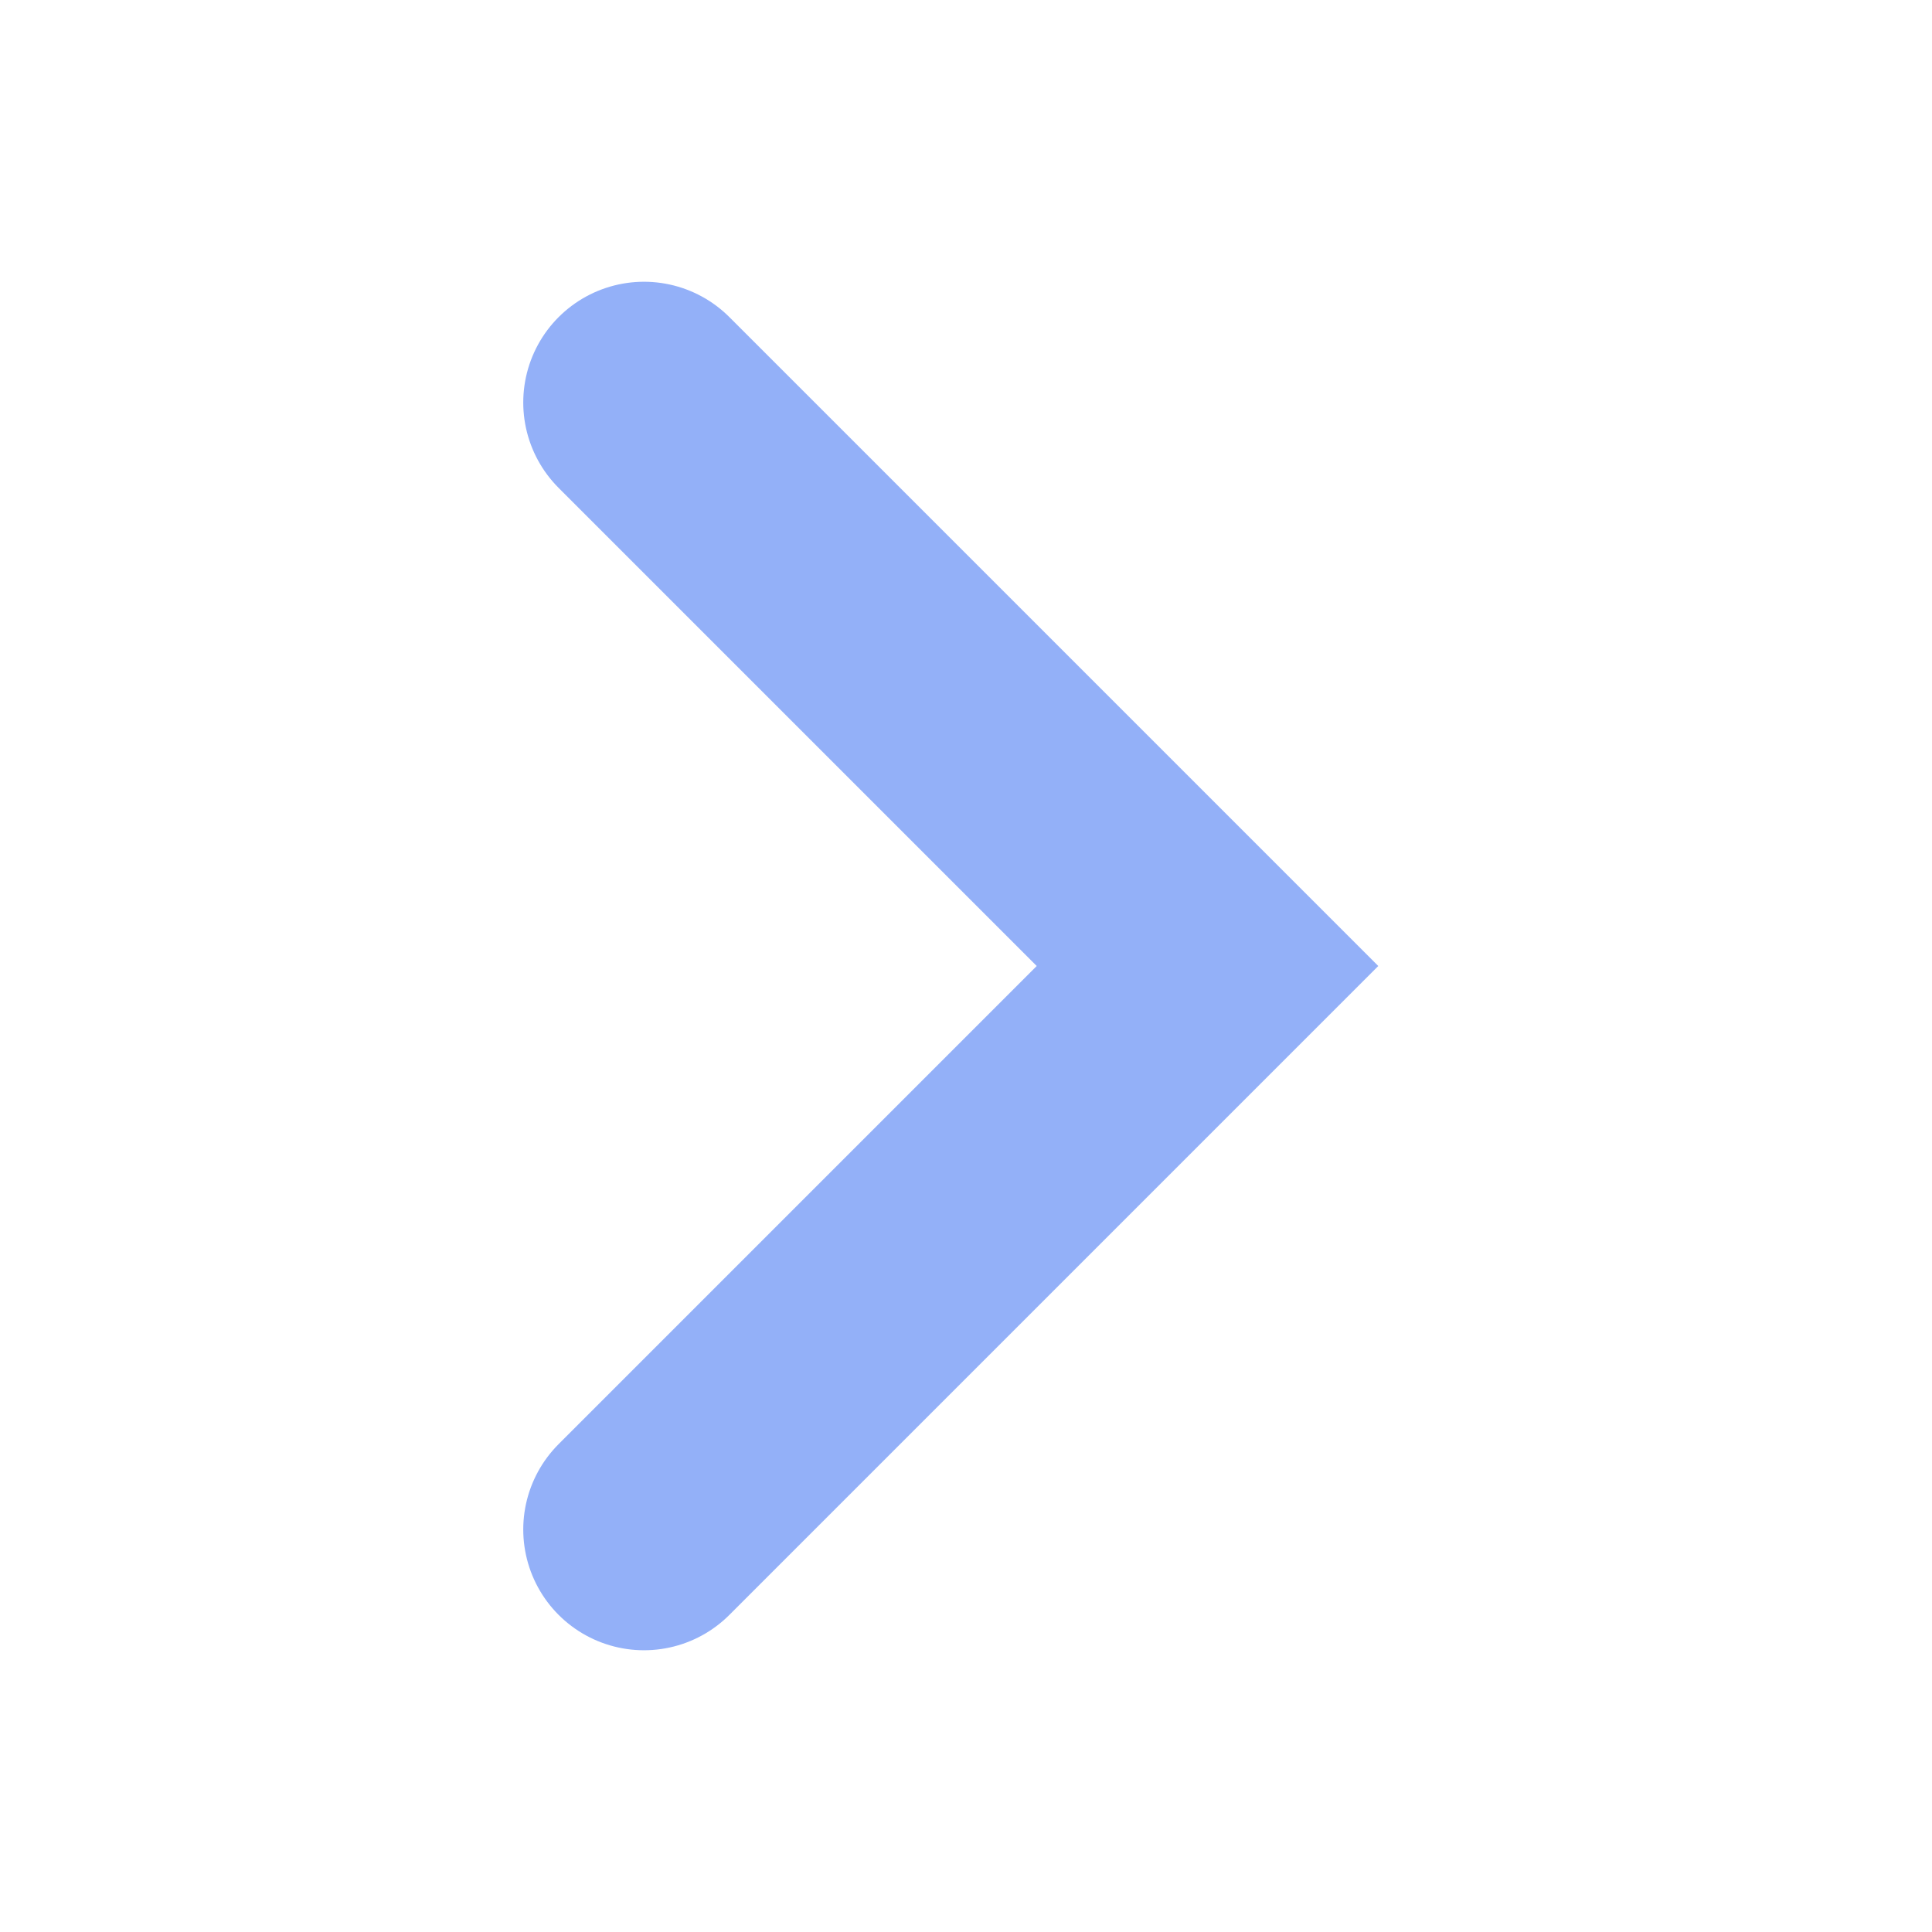
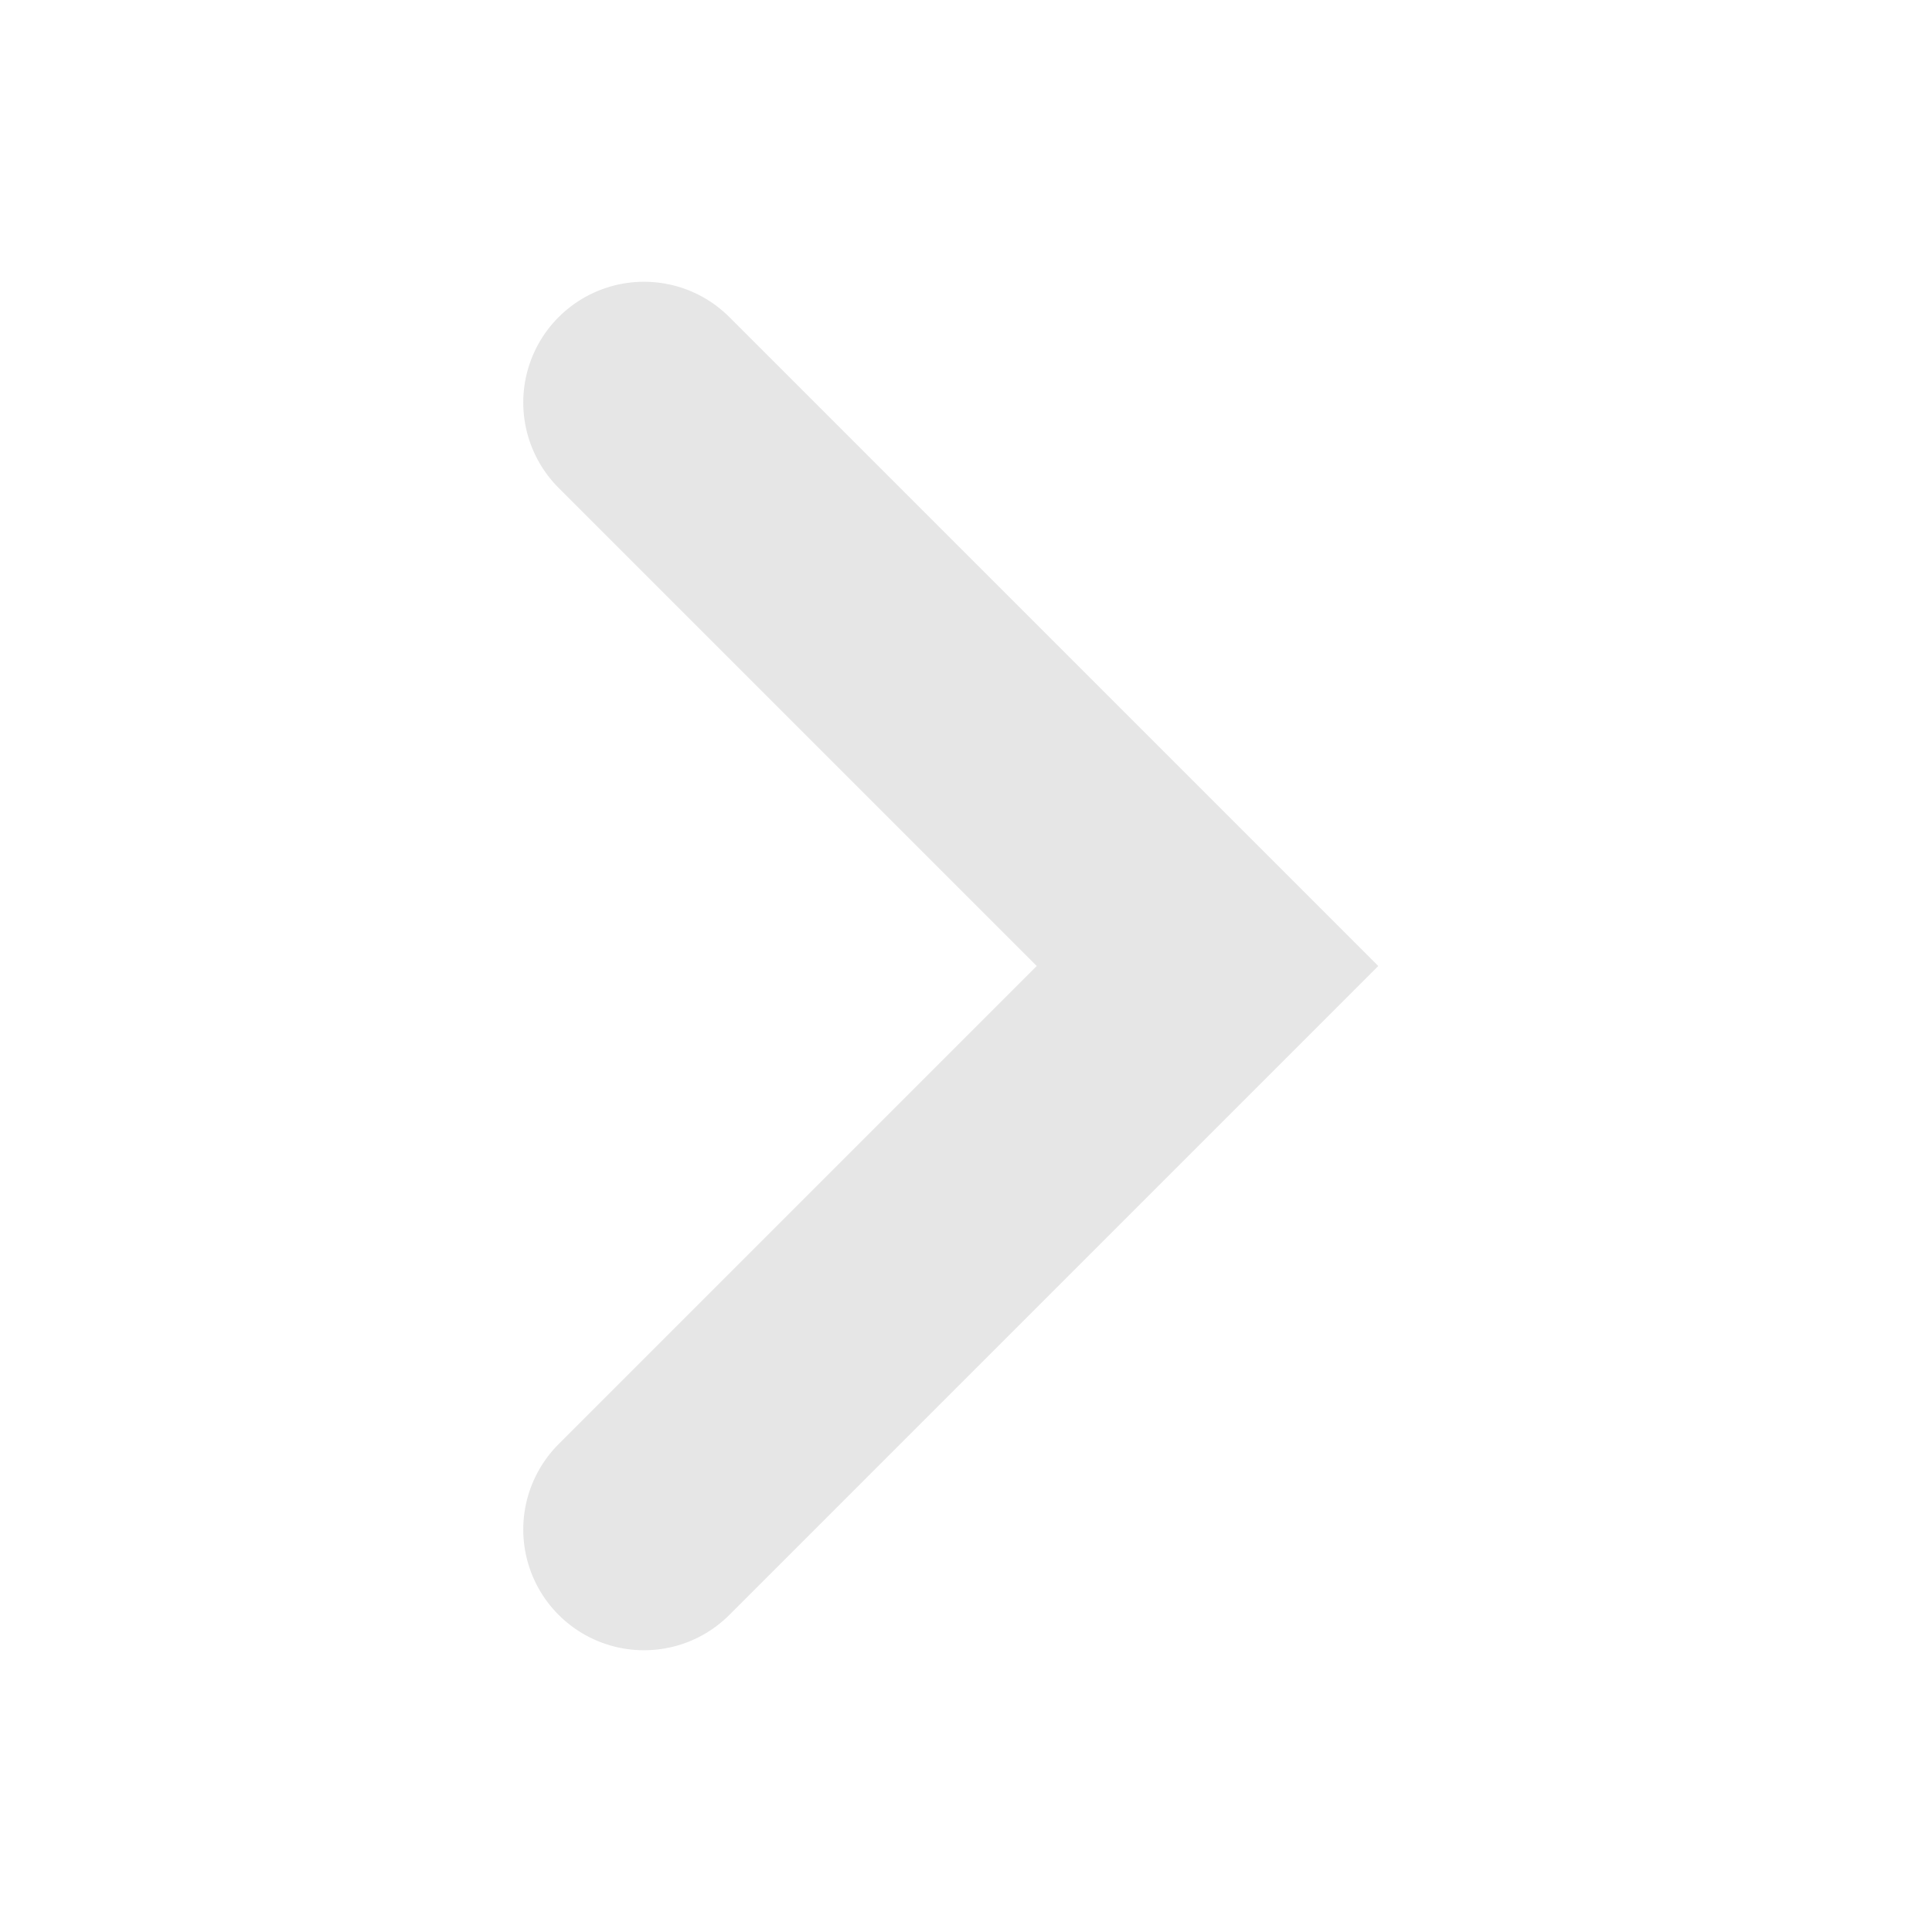
<svg xmlns="http://www.w3.org/2000/svg" width="24" height="24" viewBox="0 0 24 24" fill="none">
  <g opacity="1">
-     <path d="M8 5L15 12L8 19" stroke="#93B0F8" stroke-width="3" stroke-linecap="round" />
+     <path d="M8 5L15 12L8 19" stroke="#E6E6E6" stroke-width="3" stroke-linecap="round" />
  </g>
</svg>
